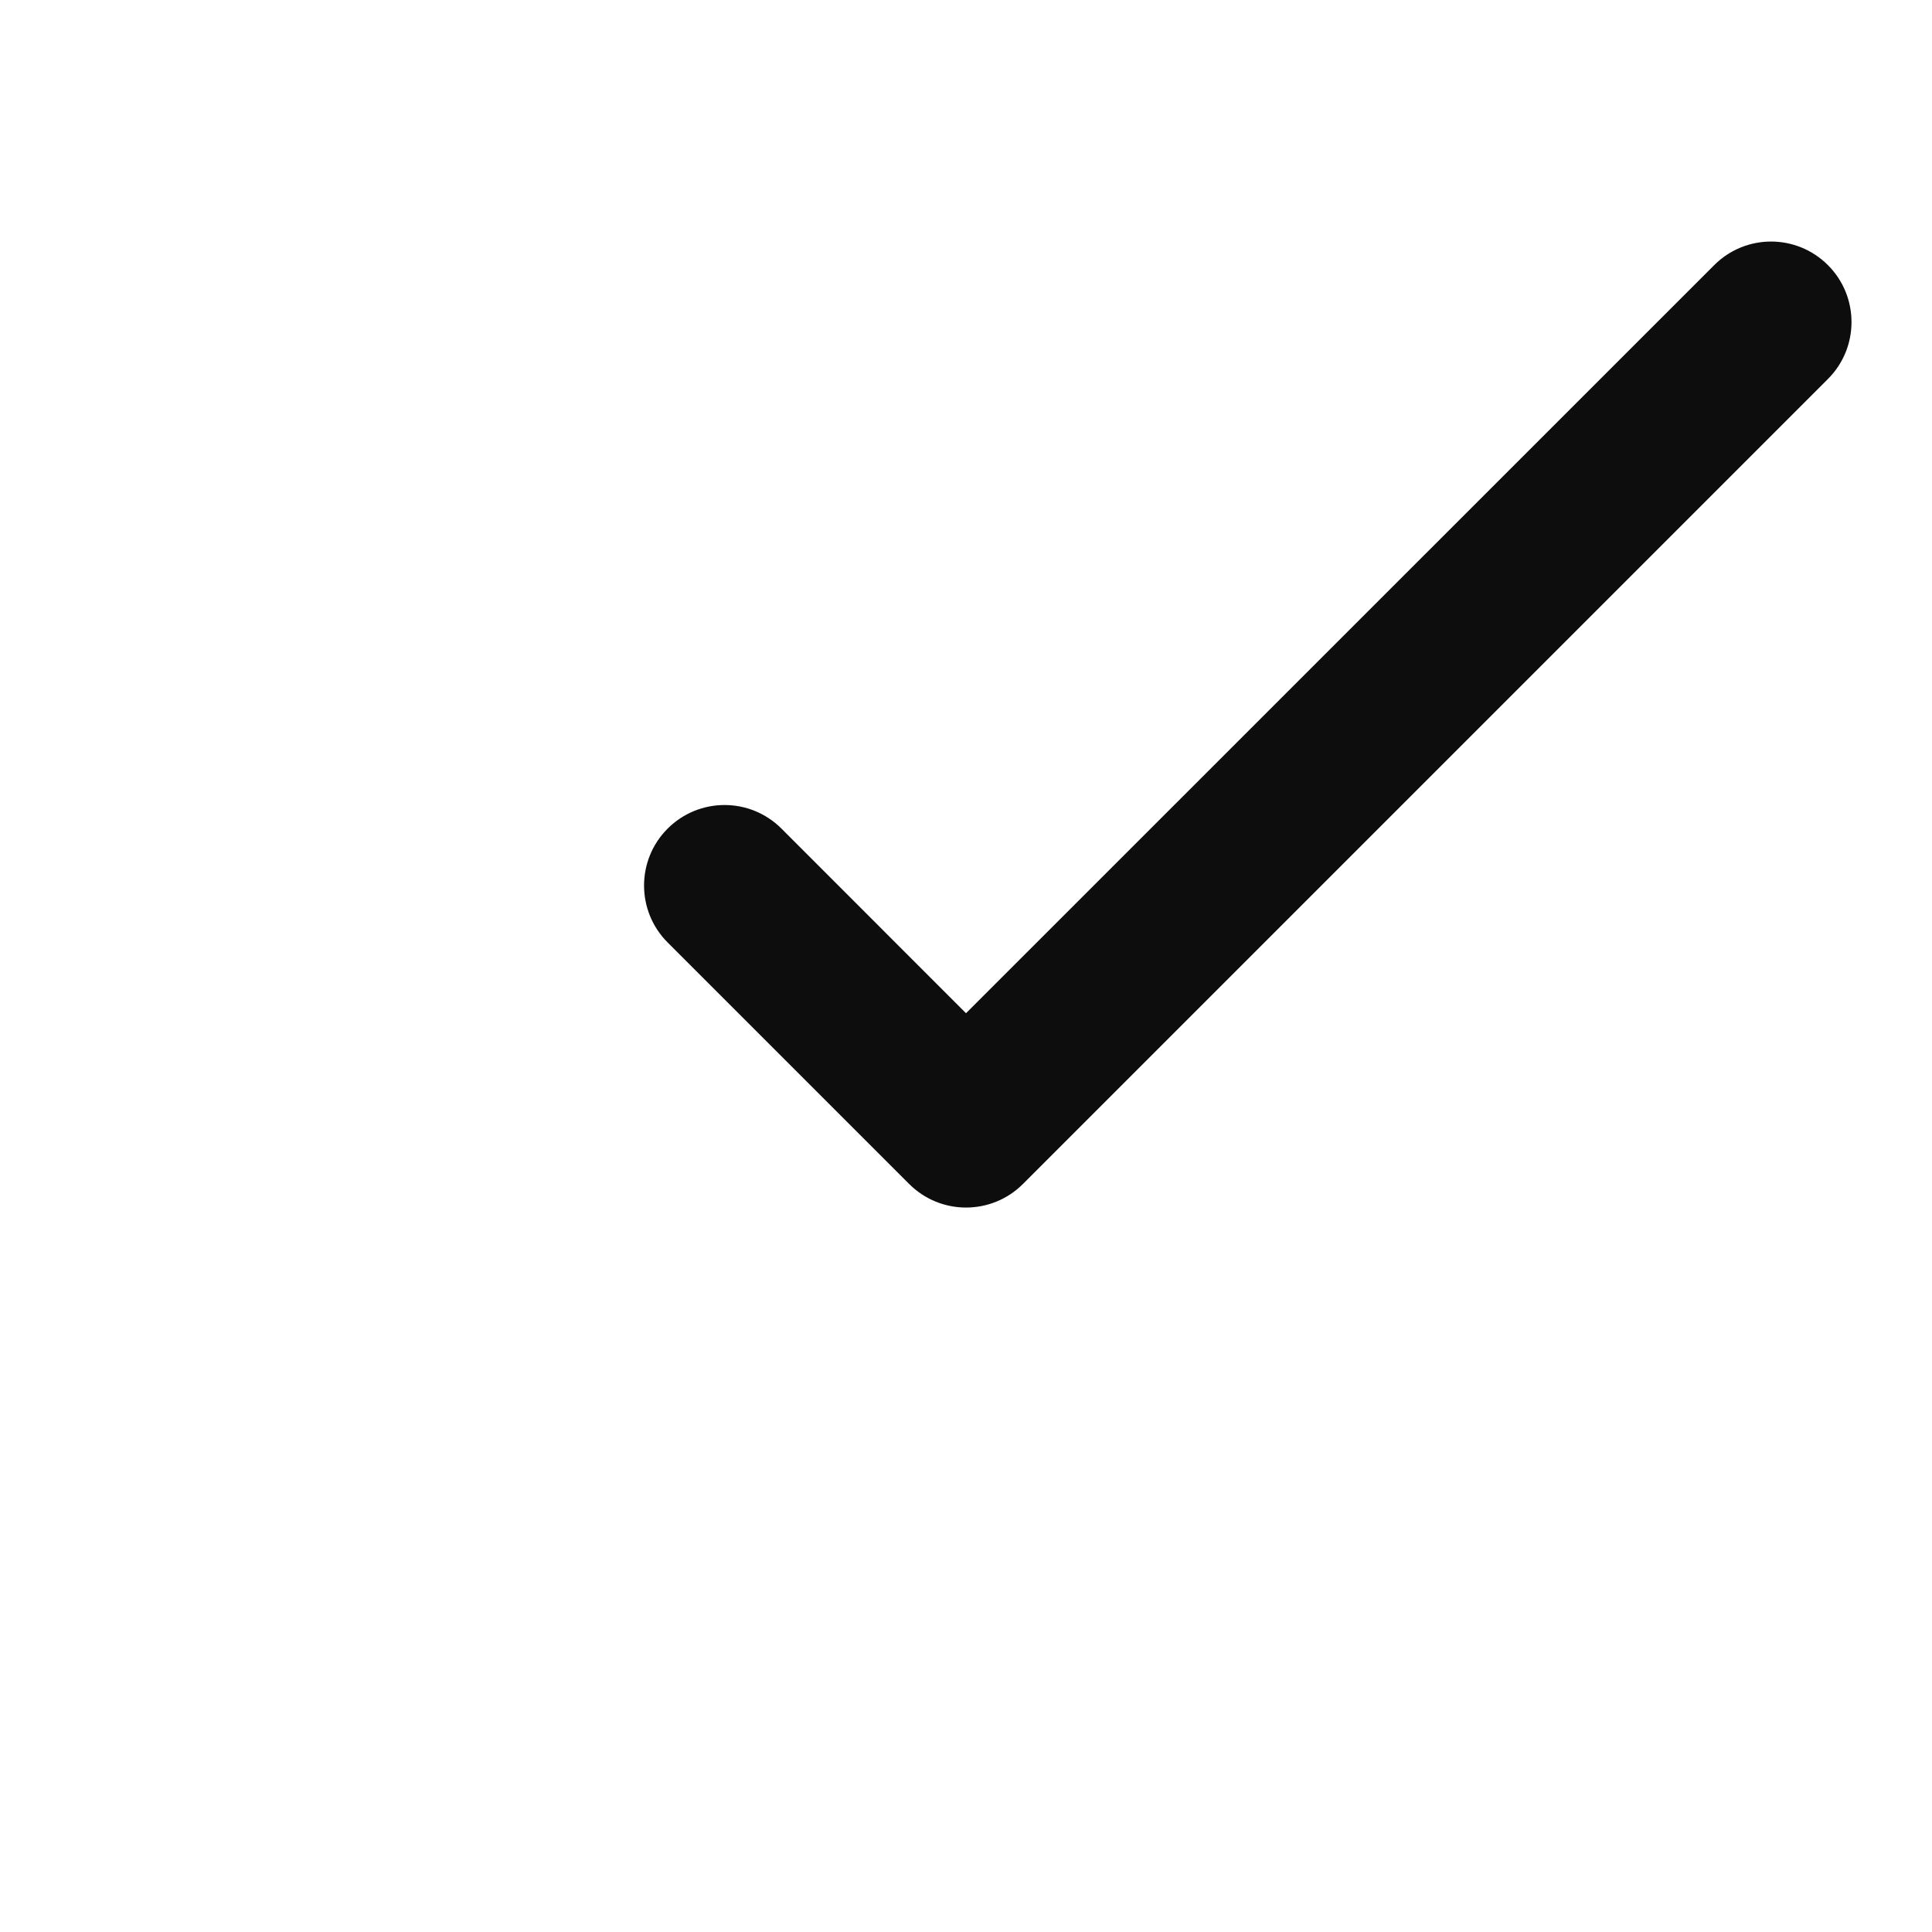
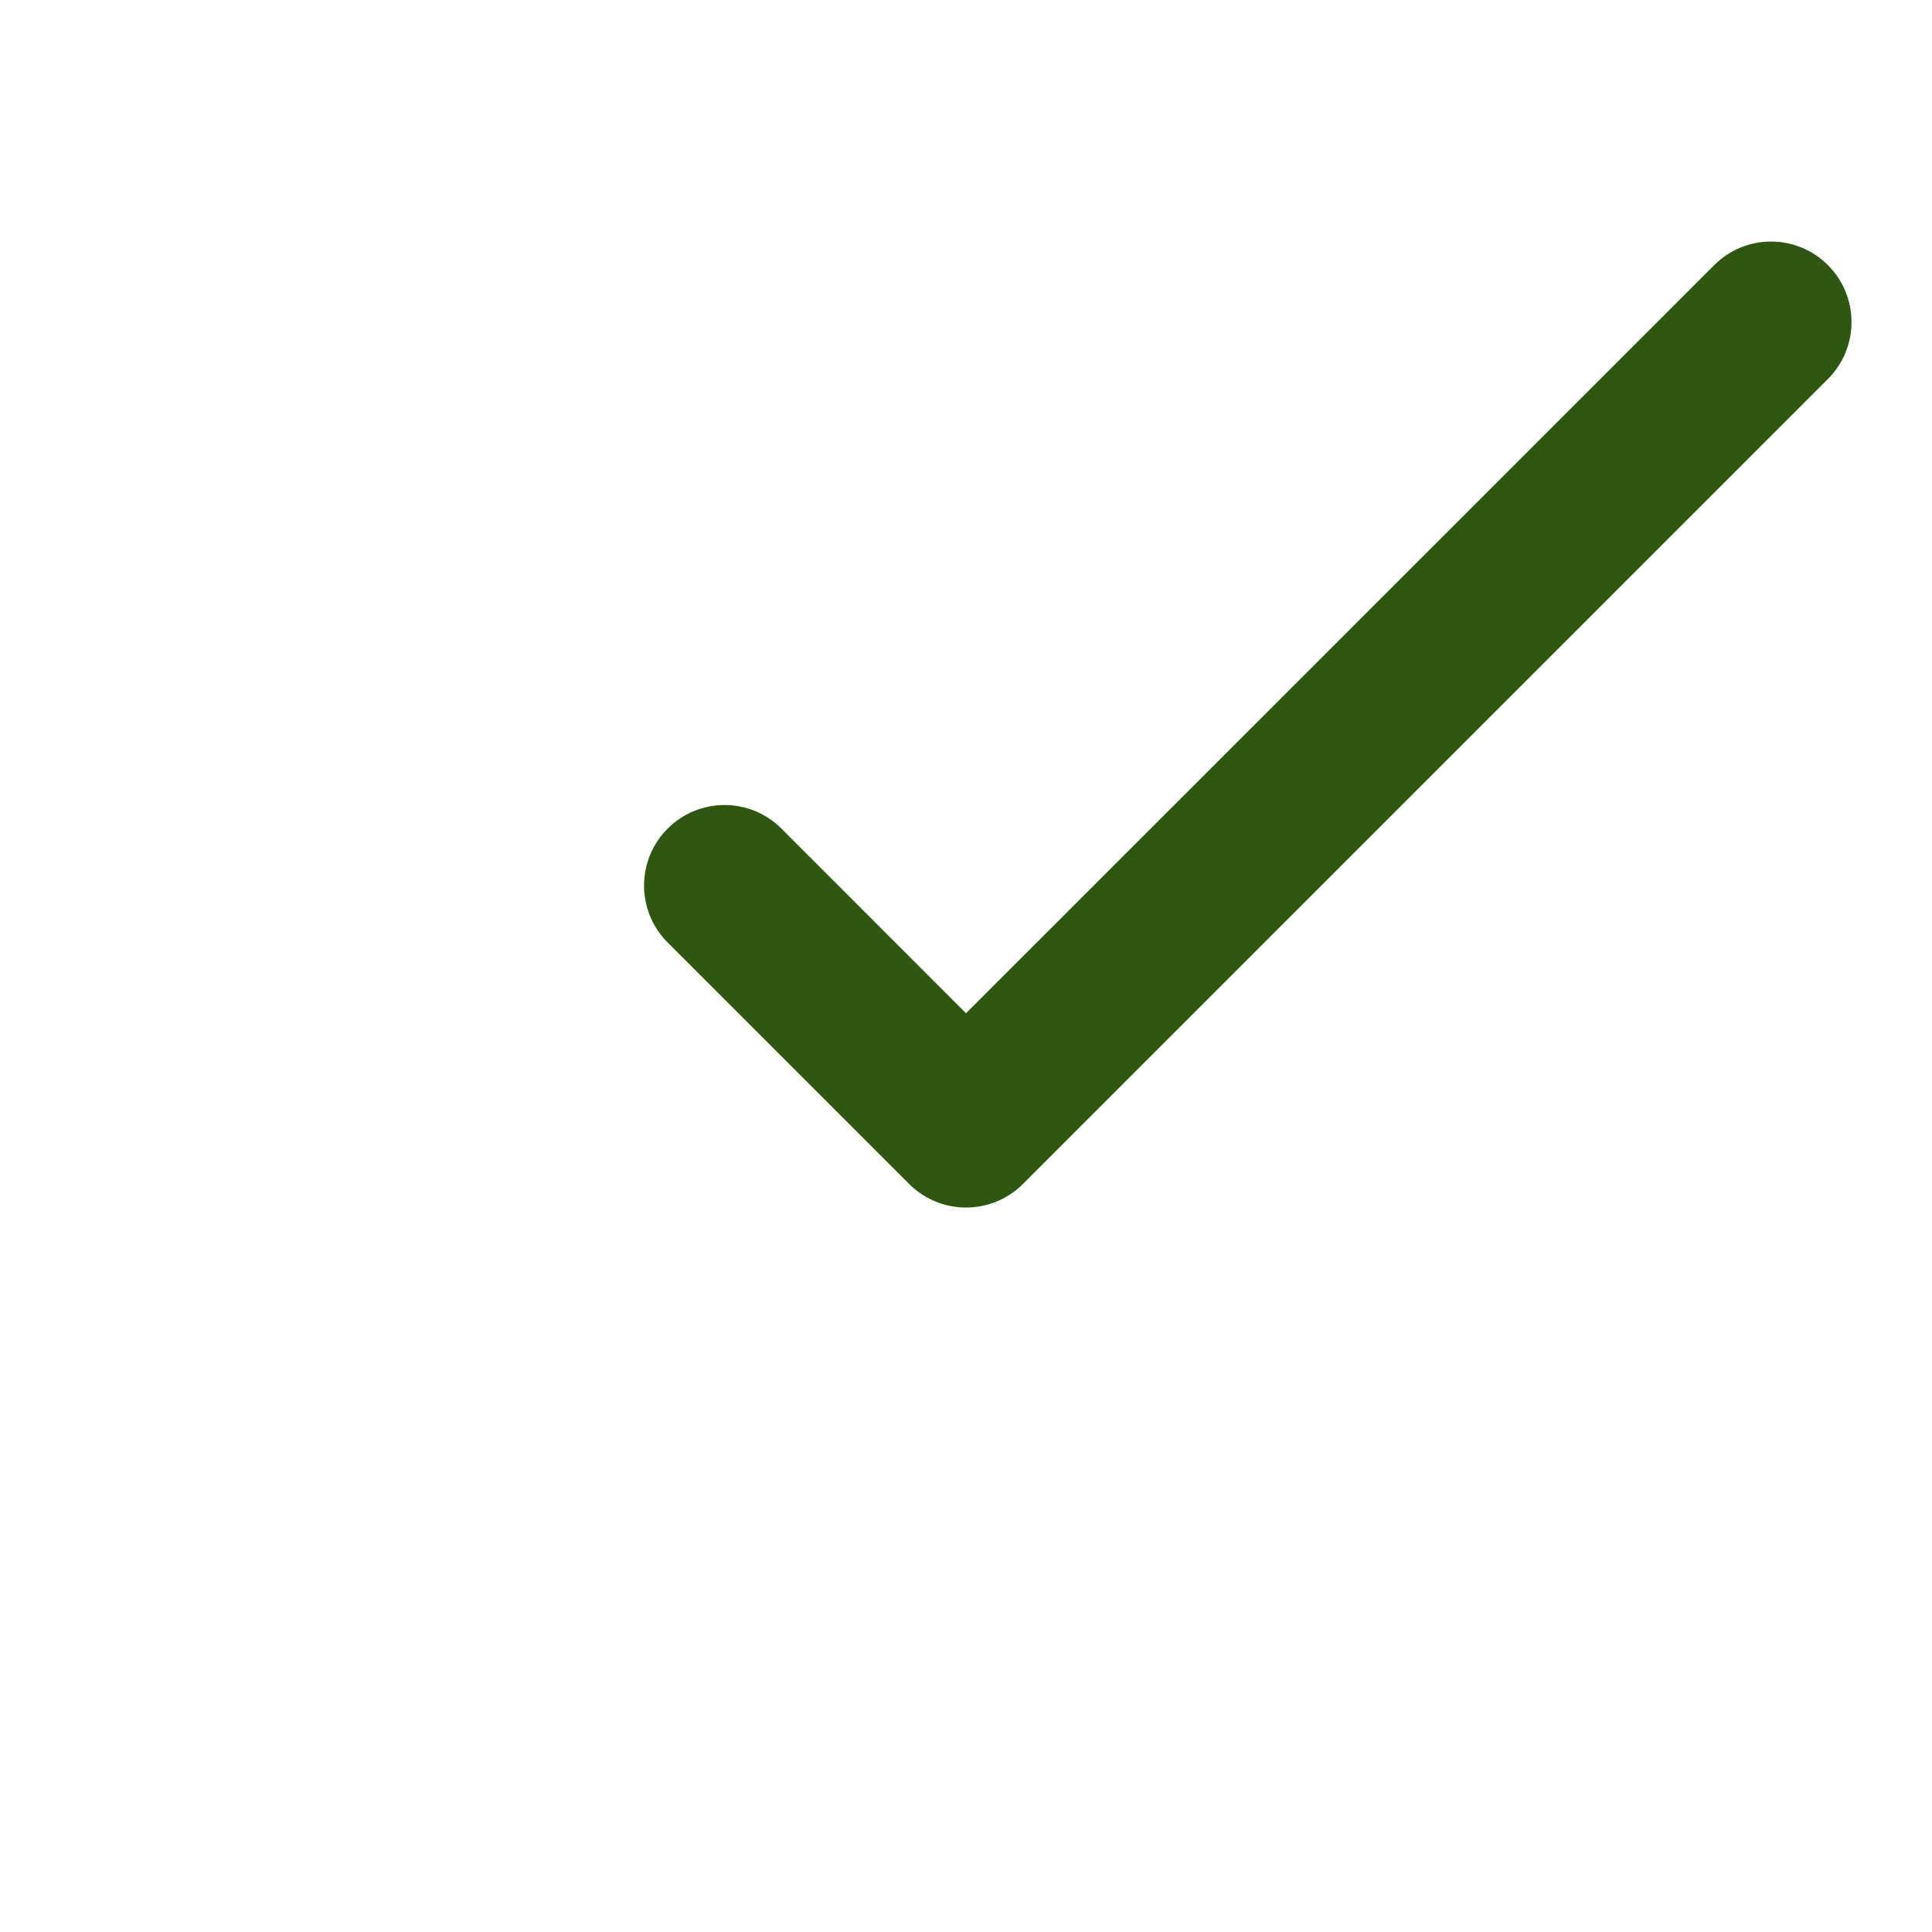
<svg xmlns="http://www.w3.org/2000/svg" width="20" height="20" viewBox="0 0 20 20" fill="none">
-   <path d="M17.745 2.745C18.07 2.419 18.598 2.419 18.923 2.745C19.248 3.07 19.248 3.598 18.923 3.923L10.59 12.256C10.264 12.582 9.737 12.582 9.411 12.256L6.911 9.756C6.586 9.431 6.586 8.903 6.911 8.578C7.237 8.252 7.764 8.252 8.09 8.578L10 10.489L17.745 2.745Z" fill="#0D0D0D" />
+   <path d="M17.745 2.745C18.07 2.419 18.598 2.419 18.923 2.745C19.248 3.07 19.248 3.598 18.923 3.923L10.59 12.256C10.264 12.582 9.737 12.582 9.411 12.256L6.911 9.756C6.586 9.431 6.586 8.903 6.911 8.578C7.237 8.252 7.764 8.252 8.09 8.578L10 10.489L17.745 2.745Z" fill="#2F5711" />
</svg>
